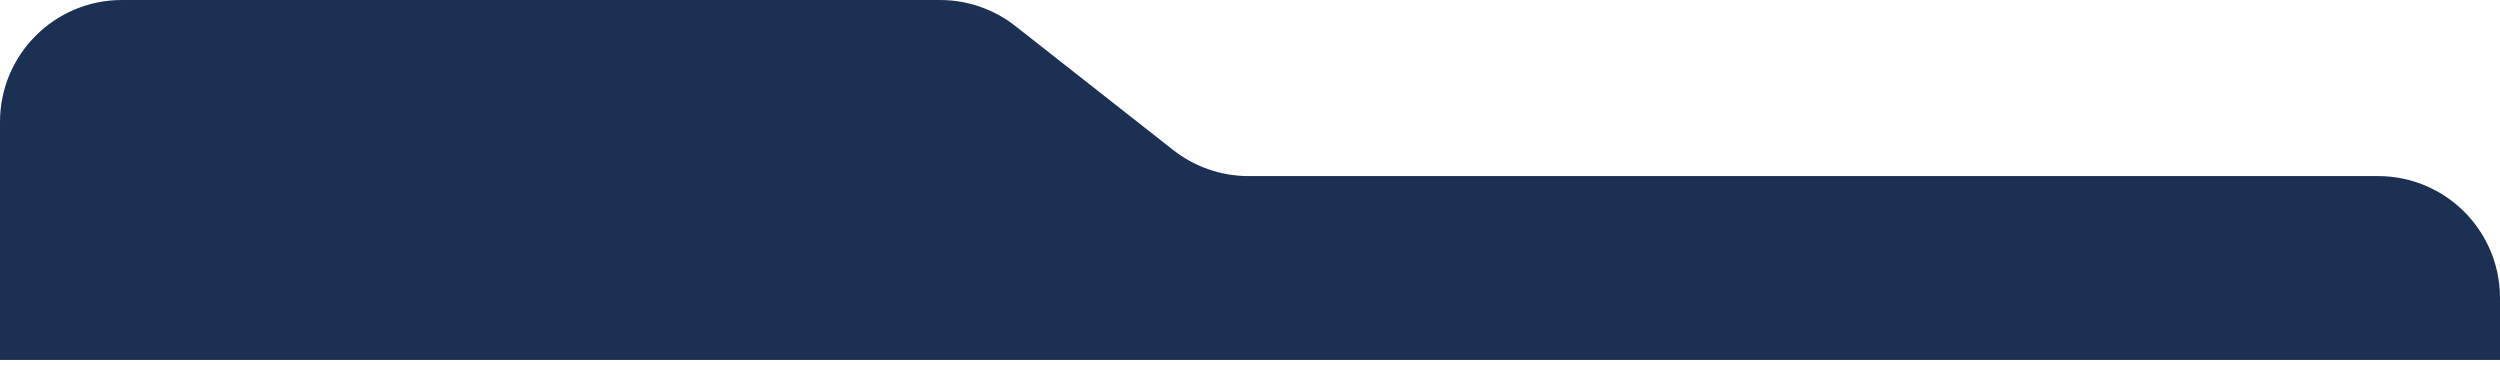
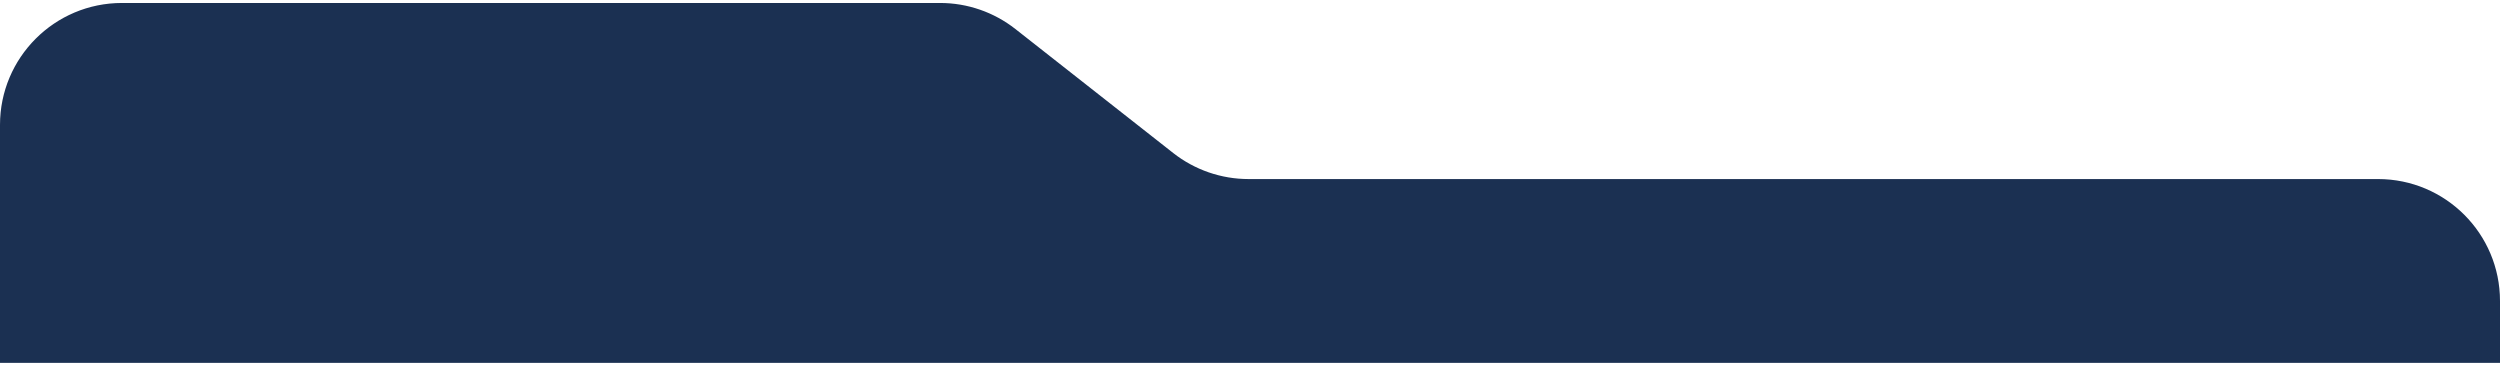
- <svg xmlns="http://www.w3.org/2000/svg" width="328" height="48" viewBox="0 0 328 48" fill="none">
+ <svg xmlns="http://www.w3.org/2000/svg" width="328" height="48" viewBox="0 0 328 47.22" fill="none">
  <path d="M0 16C0 7.163 7.163 0 16 0H123.336C126.921 0 130.402 1.204 133.221 3.418L153.925 19.684C156.744 21.898 160.225 23.102 163.81 23.102H312C320.837 23.102 328 30.265 328 39.102V47.221H0V16Z" fill="#1B3052" />
</svg>
